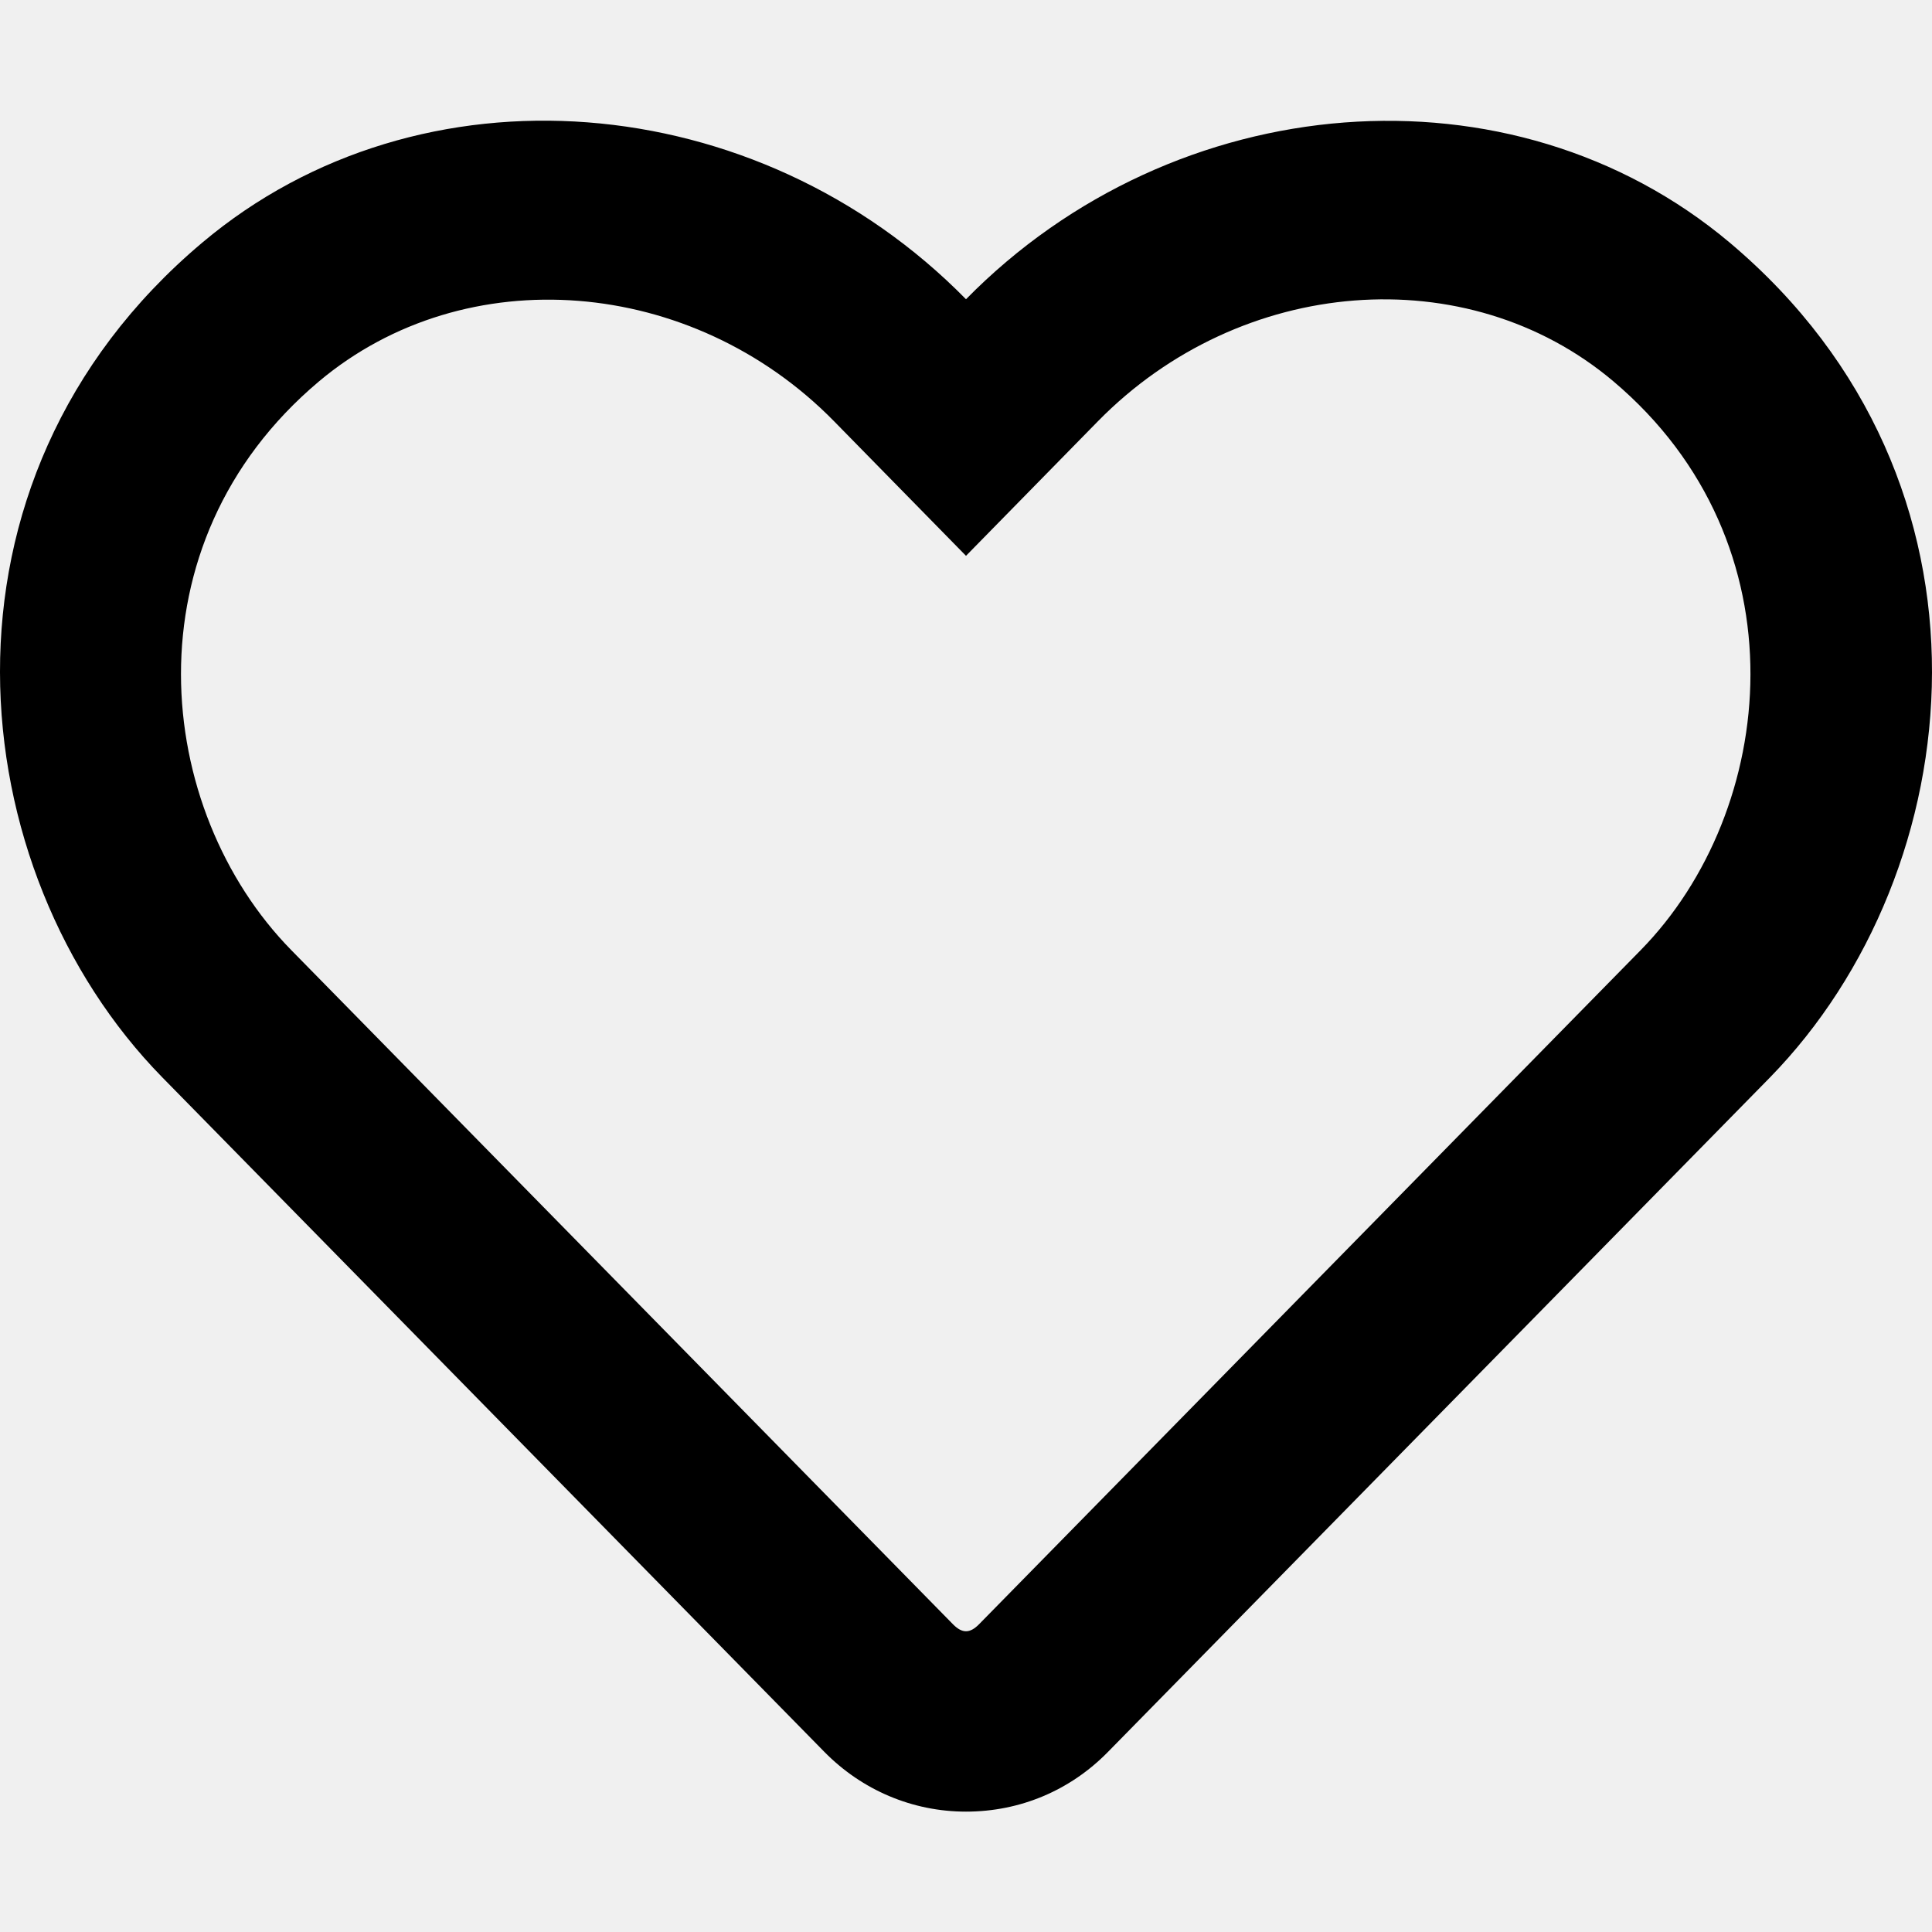
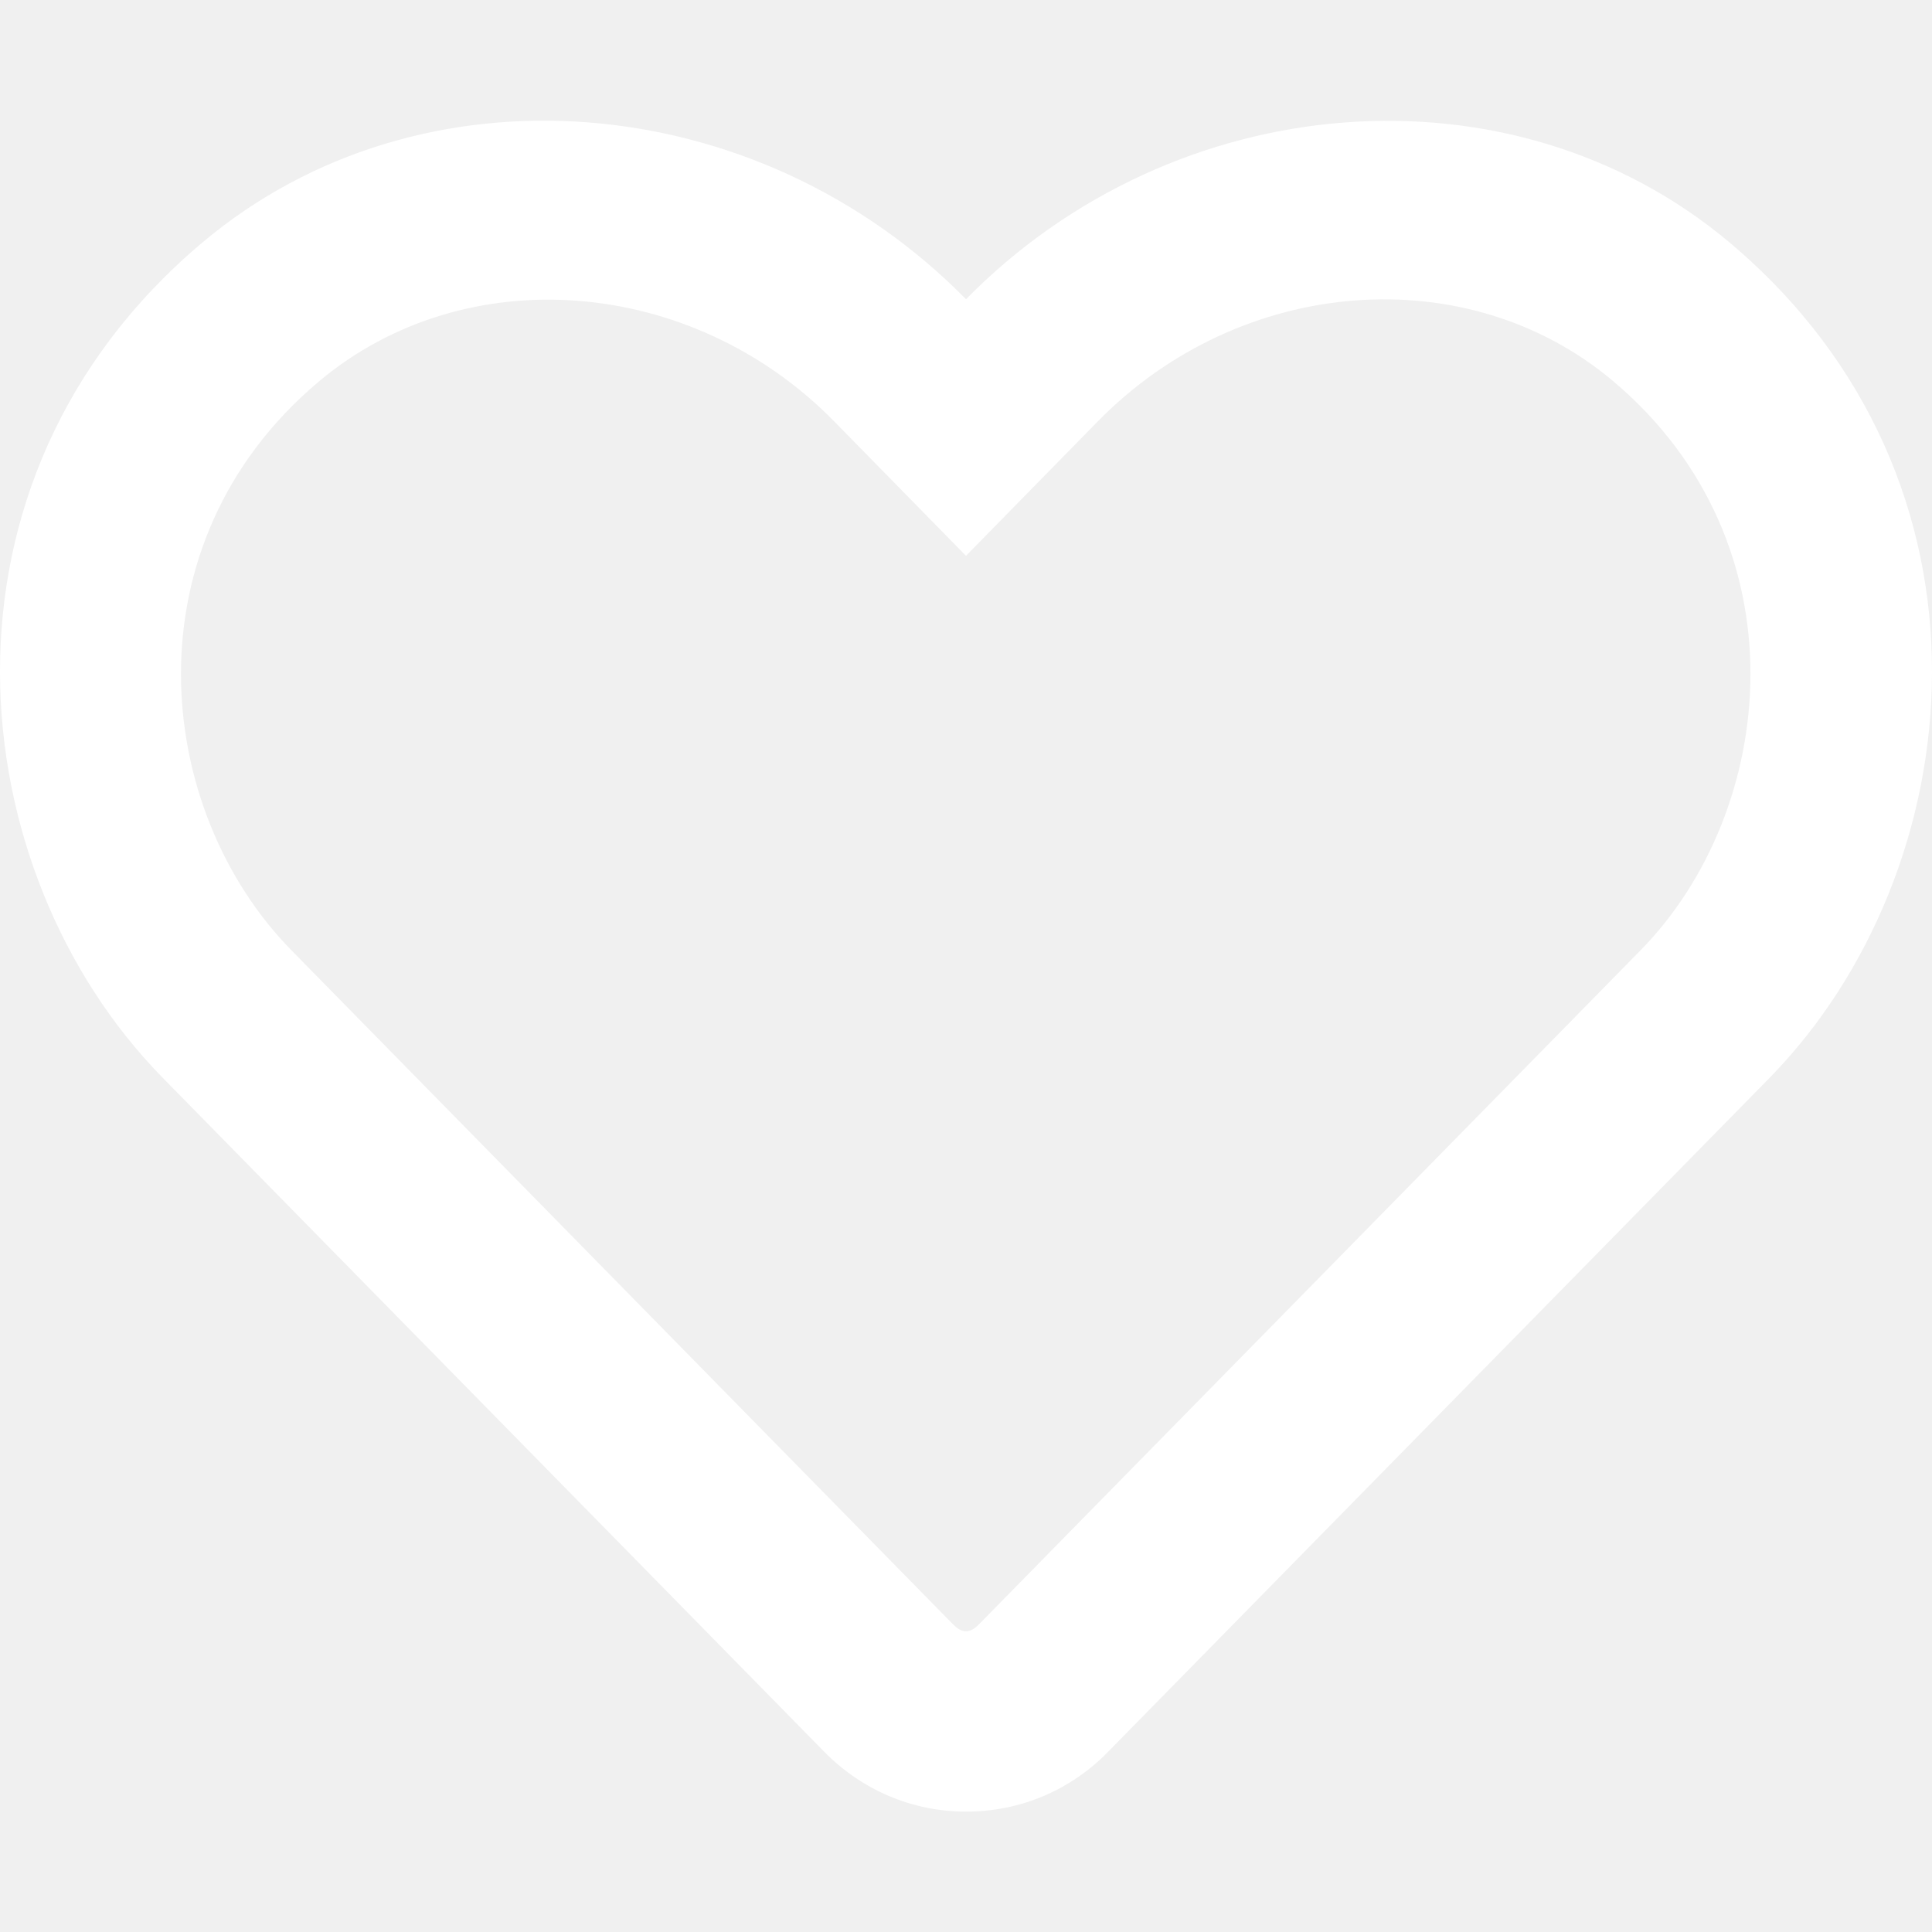
<svg xmlns="http://www.w3.org/2000/svg" aria-hidden="true" focusable="false" data-prefix="far" data-icon="heart" class="svg-inline--fa fa-heart fa-w-16" role="img" viewBox="0 0 512 512">
-   <path fill="currentColor" d="M458.4 64.3C400.6 15.7 311.3 23 256 79.3 200.7 23 111.4 15.6 53.6 64.3-21.6 127.6-10.6 230.8 43 285.5l175.4 178.7c10 10.2 23.4 15.9 37.6 15.9 14.3 0 27.6-5.6 37.6-15.8L469 285.6c53.5-54.7 64.7-157.9-10.6-221.3zm-23.6 187.5L259.4 430.5c-2.4 2.4-4.4 2.4-6.8 0L77.2 251.8c-36.5-37.2-43.9-107.6 7.3-150.7 38.9-32.7 98.9-27.8 136.5 10.5l35 35.7 35-35.7c37.8-38.5 97.8-43.2 136.5-10.6 51.1 43.1 43.5 113.9 7.3 150.8z" />
+   <path fill="white" d="M458.4 64.3C400.6 15.7 311.3 23 256 79.3 200.7 23 111.4 15.6 53.6 64.3-21.6 127.6-10.6 230.8 43 285.5l175.4 178.7c10 10.2 23.4 15.9 37.6 15.9 14.3 0 27.6-5.6 37.6-15.8L469 285.6c53.5-54.7 64.7-157.9-10.6-221.3zm-23.6 187.5L259.4 430.5c-2.4 2.4-4.4 2.4-6.8 0L77.2 251.8c-36.5-37.2-43.9-107.6 7.3-150.7 38.9-32.7 98.9-27.8 136.5 10.5l35 35.7 35-35.7c37.8-38.5 97.8-43.2 136.5-10.6 51.1 43.1 43.5 113.9 7.3 150.8z" />
</svg>
